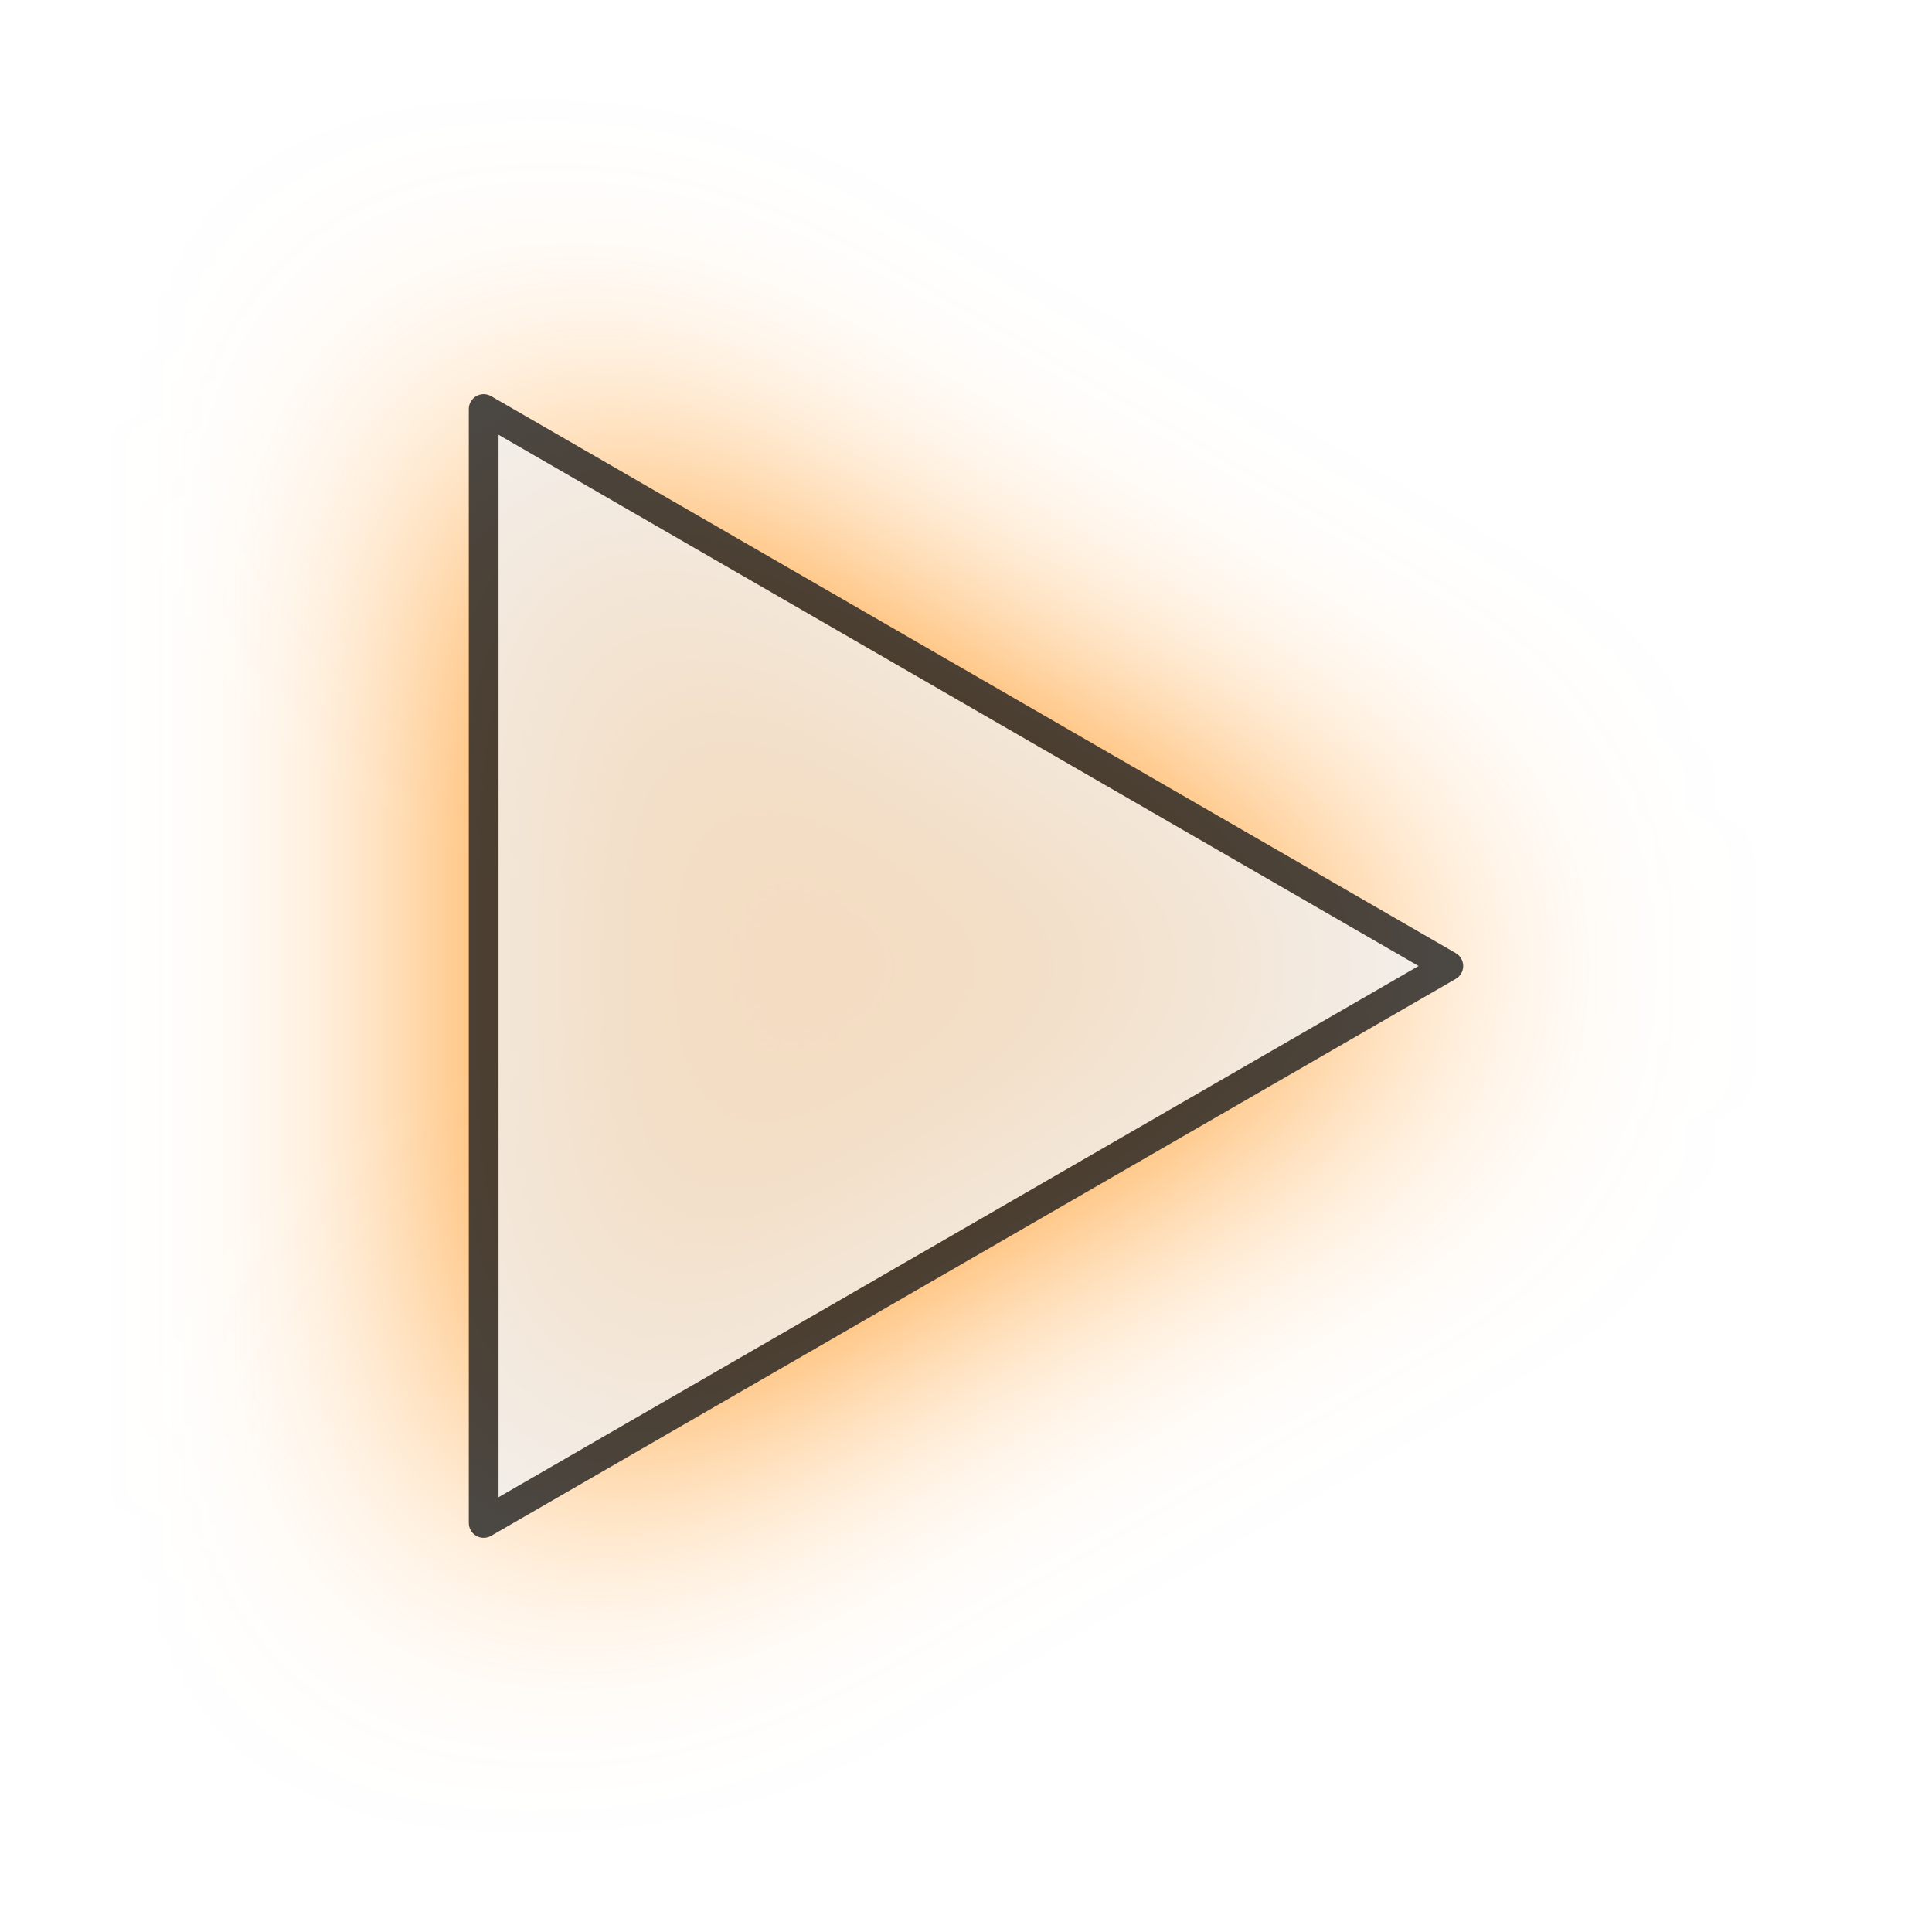
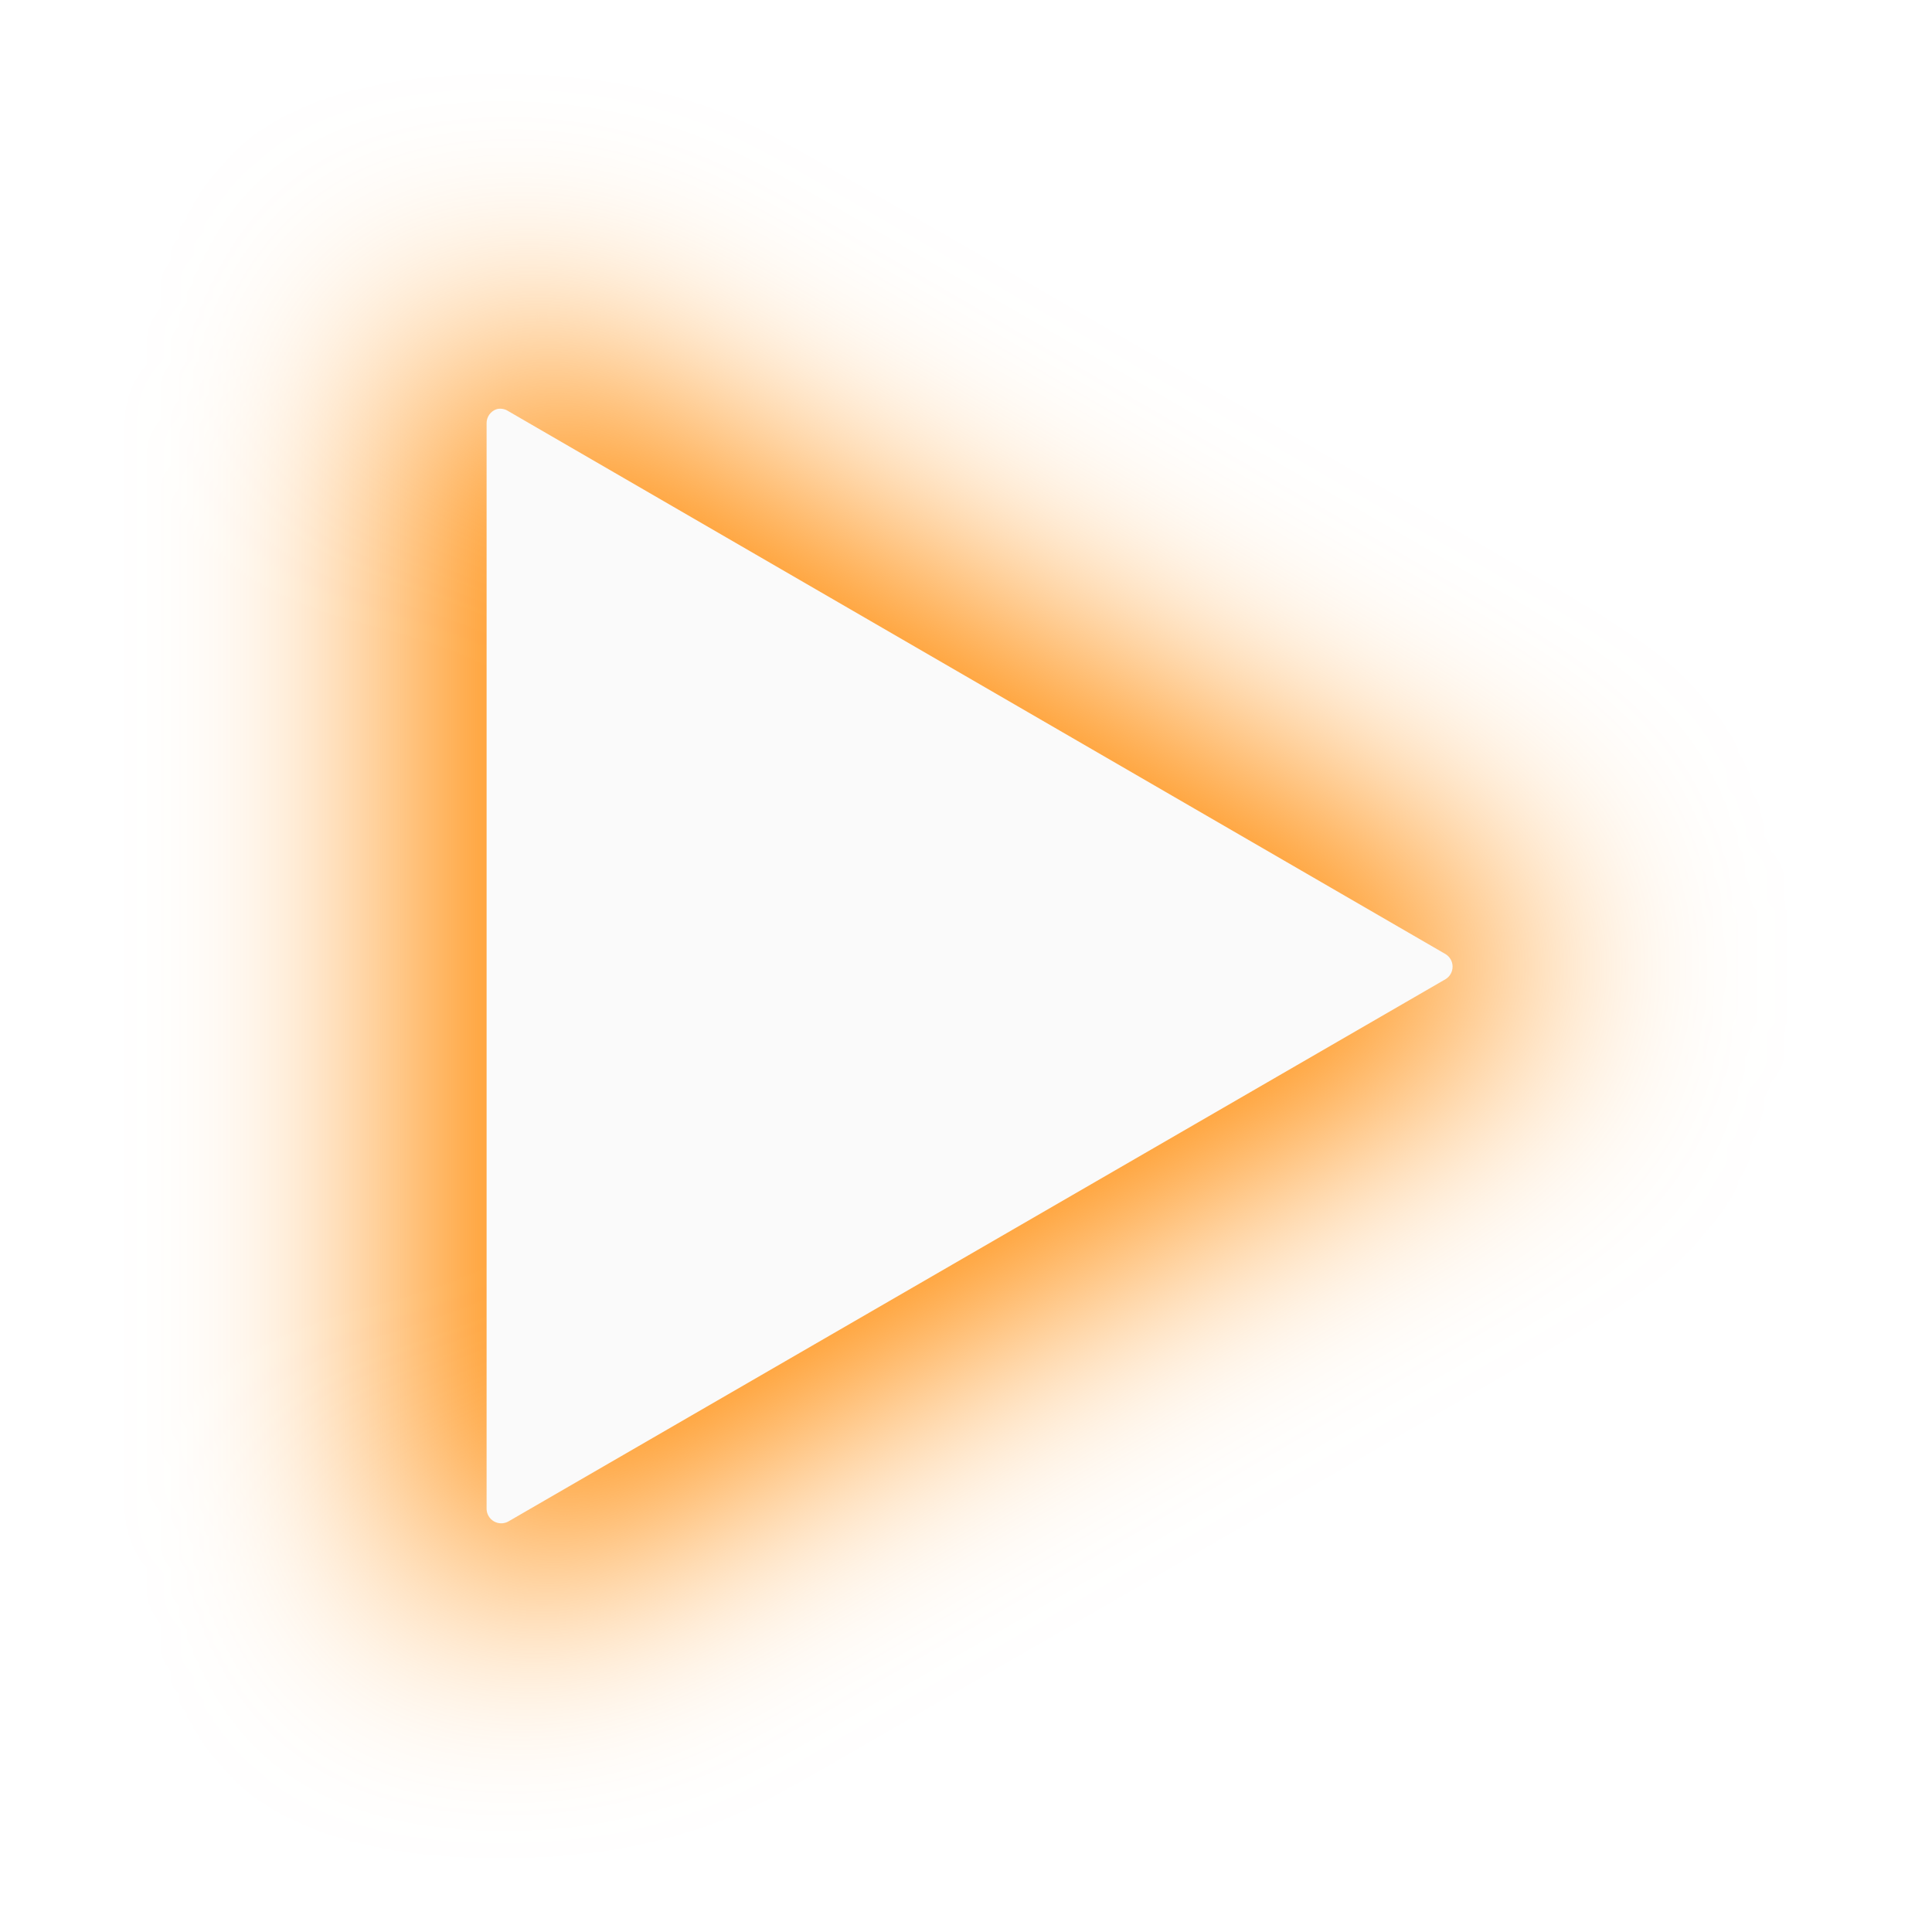
<svg xmlns="http://www.w3.org/2000/svg" width="130" height="130" id="svg4682" version="1.1">
  <defs id="defs4684">
-     <filter color-interpolation-filters="sRGB" id="filter4686-7" x="-0.388" width="1.776" y="-0.336" height="1.672">
-       <feGaussianBlur stdDeviation="7.272" id="feGaussianBlur4688-2" />
+     <filter color-interpolation-filters="sRGB" id="filter6332" x="-0.19" width="1.381" y="-0.171" height="1.341">
+       <feGaussianBlur stdDeviation="4.798" id="feGaussianBlur6334" />
    </filter>
-     <filter color-interpolation-filters="sRGB" id="filter4686" x="-0.388" width="1.776" y="-0.336" height="1.672">
-       <feGaussianBlur stdDeviation="7.272" id="feGaussianBlur4688" />
+     <filter color-interpolation-filters="sRGB" id="filter7090" x="-0.256" width="1.512" y="-0.226" height="1.452">
+       <feGaussianBlur stdDeviation="5.686" id="feGaussianBlur7092" />
    </filter>
  </defs>
  <g id="layer1" transform="translate(0,-922.3622)">
-     <g transform="translate(-802.7425,302.5056)" id="g7439">
-       <path style="fill:#ff8800;fill-opacity:1;fill-rule:nonzero;stroke:none;filter:url(#filter4686)" id="path3357" d="m 565,577.362 -45,25.981 0,-51.962 z" transform="matrix(1.442436,0,0,1.442436,85.22094,-147.9514)" />
-       <path transform="matrix(1.442436,0,0,1.442436,85.22094,-147.9514)" d="m 565,577.362 -45,25.981 0,-51.962 z" id="path3359" style="opacity:0.8;fill:#f0f0f0;fill-opacity:1;fill-rule:nonzero;stroke:#1e1e1e;stroke-width:1.387;stroke-linejoin:round;stroke-miterlimit:4;stroke-opacity:1;stroke-dasharray:none" />
+     <g id="g2999" transform="translate(91.78571,-19.28571)">
+       <path style="fill:#ff8800;fill-opacity:1;fill-rule:nonzero;stroke:none;filter:url(#filter7090)" id="path7034" d="m 519.906,547.156 a 3.498,3.498 0 0 0 -0.5,0.031 c 0.134,-0.021 -0.4,0.115 -0.594,0.156 -0.05,0.011 -0.189,0.043 -0.156,0.031 l 0,0.031 c -0.184,0.077 -0.603,0.238 -0.5,0.188 0.136,-0.067 -0.686,0.431 -0.562,0.344 0.123,-0.088 -0.639,0.544 -0.531,0.438 0.108,-0.106 -0.526,0.622 -0.438,0.5 0.089,-0.122 -0.443,0.729 -0.375,0.594 0.068,-0.135 -0.295,0.769 -0.25,0.625 0.045,-0.144 -0.178,0.837 -0.156,0.688 0.019,-0.136 -0.02,0.554 -0.031,0.594 -0.001,0.004 3e-4,0.077 0,0.062 l 0,51.906 a 3.498,3.498 0 0 0 0,0.125 c -0.005,-0.117 0.082,0.647 0.062,0.531 -0.019,-0.116 0.159,0.644 0.125,0.531 -0.034,-0.113 0.235,0.607 0.188,0.5 -0.048,-0.107 0.28,0.569 0.219,0.469 -0.061,-0.101 0.386,0.53 0.312,0.438 -0.073,-0.092 0.428,0.457 0.344,0.375 -0.084,-0.082 0.5,0.415 0.406,0.344 -0.094,-0.071 0.539,0.371 0.438,0.312 -0.102,-0.059 0.608,0.264 0.5,0.219 -0.108,-0.045 0.613,0.219 0.5,0.188 -0.113,-0.031 0.616,0.111 0.5,0.094 -0.116,-0.017 0.649,0.065 0.531,0.062 -0.118,-0.002 0.648,-0.044 0.531,-0.031 -0.117,0.013 0.646,-0.121 0.531,-0.094 -0.114,0.027 0.61,-0.198 0.5,-0.156 -0.11,0.042 0.573,-0.274 0.469,-0.219 a 3.498,3.498 0 0 0 0.125,-0.062 l 45,-25.969 a 3.498,3.498 0 0 0 0.125,-0.062 c -0.099,0.063 0.528,-0.387 0.438,-0.312 -0.09,0.075 0.455,-0.46 0.375,-0.375 -0.08,0.085 0.413,-0.501 0.344,-0.406 -0.069,0.095 0.338,-0.54 0.281,-0.438 -0.057,0.103 0.262,-0.578 0.219,-0.469 -0.043,0.109 0.185,-0.645 0.156,-0.531 -0.029,0.114 0.108,-0.616 0.094,-0.5 -0.015,0.116 0.031,-0.648 0.031,-0.531 0,0.117 -0.046,-0.648 -0.031,-0.531 0.015,0.116 -0.123,-0.614 -0.094,-0.5 0.029,0.114 -0.199,-0.64 -0.156,-0.531 0.043,0.109 -0.275,-0.571 -0.219,-0.469 0.057,0.103 -0.35,-0.532 -0.281,-0.438 0.069,0.095 -0.424,-0.492 -0.344,-0.406 0.08,0.085 -0.465,-0.45 -0.375,-0.375 0.09,0.075 -0.537,-0.375 -0.438,-0.312 a 3.498,3.498 0 0 0 -0.125,-0.062 l -44.75,-25.844 c 0.054,0.037 -0.096,-0.067 -0.25,-0.156 -0.183,-0.106 -0.382,-0.19 -0.312,-0.156 0.129,0.062 -0.731,-0.292 -0.594,-0.25 0.137,0.042 -0.767,-0.177 -0.625,-0.156 0.142,0.021 -0.799,-0.03 -0.656,-0.031 z" transform="matrix(1.405961,0,0,1.407863,-789.497,193.827)" />
+       <path style="fill:#fafafa;fill-opacity:1;fill-rule:nonzero;stroke:none" id="path5665-8" d="m 519.812,550.688 a 0.703,0.703 0 0 0 -0.5,0.688 l 0,51.969 a 0.703,0.703 0 0 0 1.031,0.594 l 45,-25.969 a 0.703,0.703 0 0 0 0,-1.188 l -45,-26 a 0.703,0.703 0 0 0 -0.531,-0.094 z" transform="matrix(1.402124,0,0,1.405847,-787.1838,194.989)" />
    </g>
  </g>
</svg>
